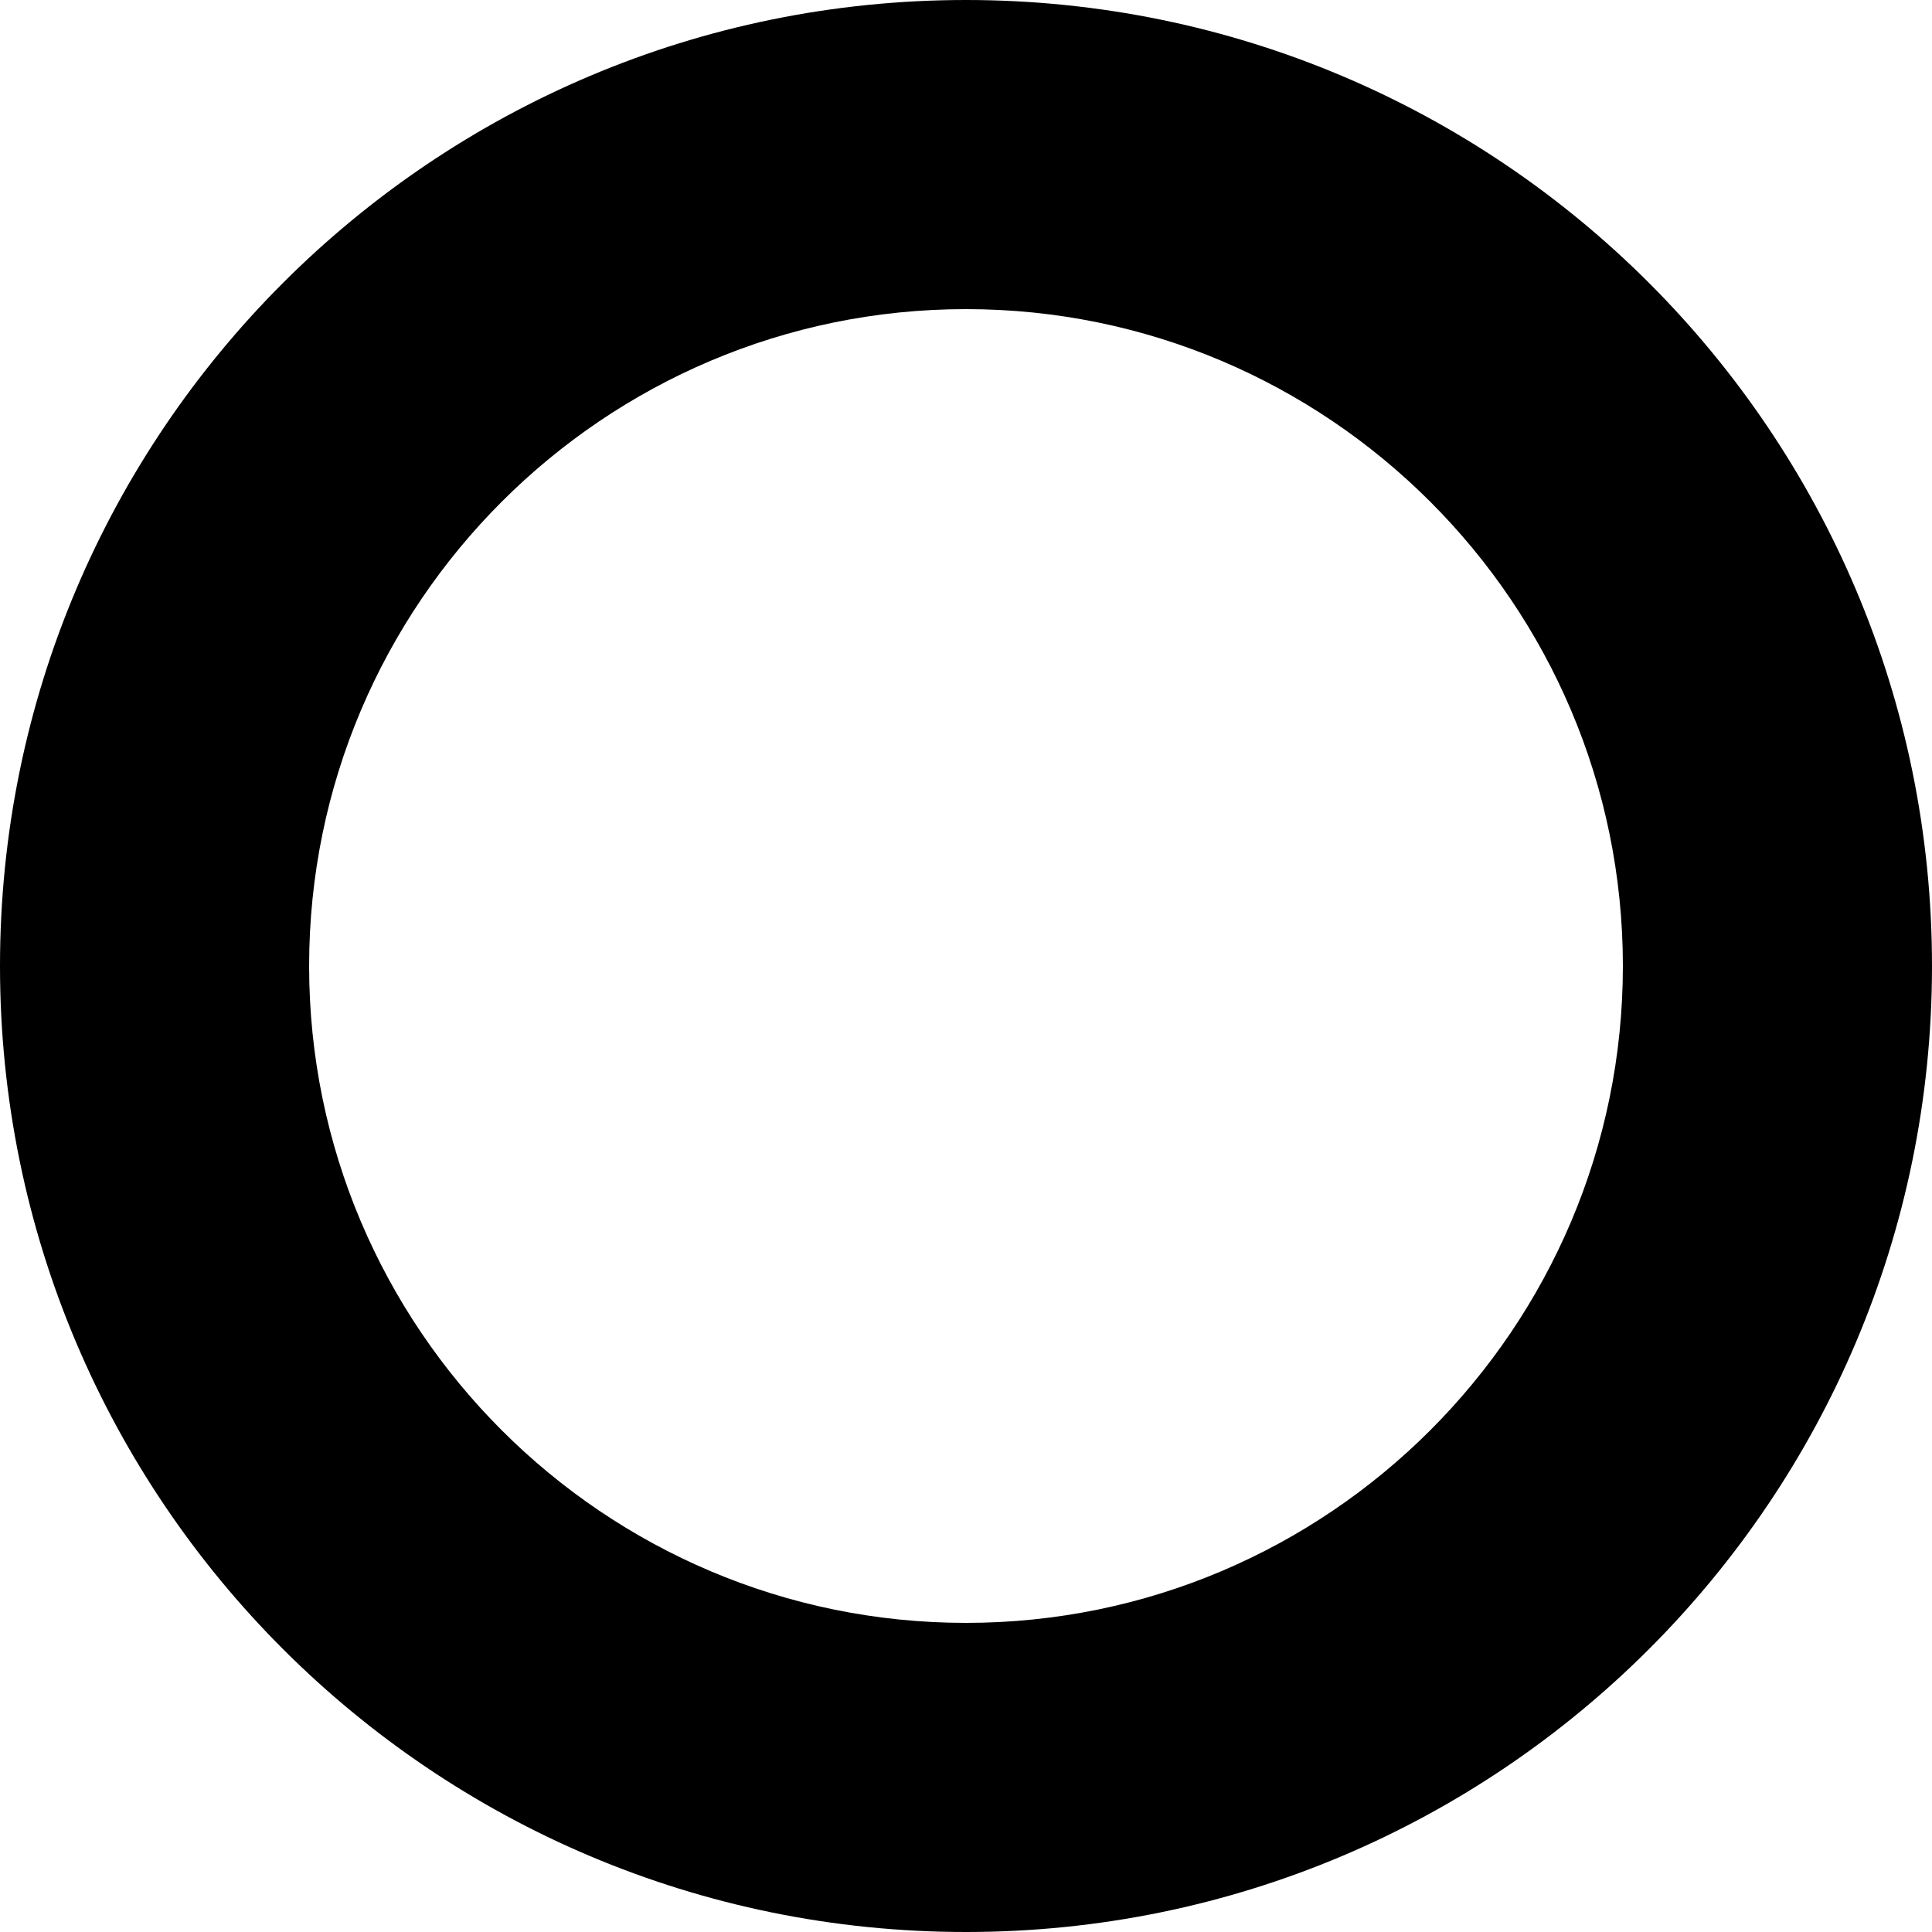
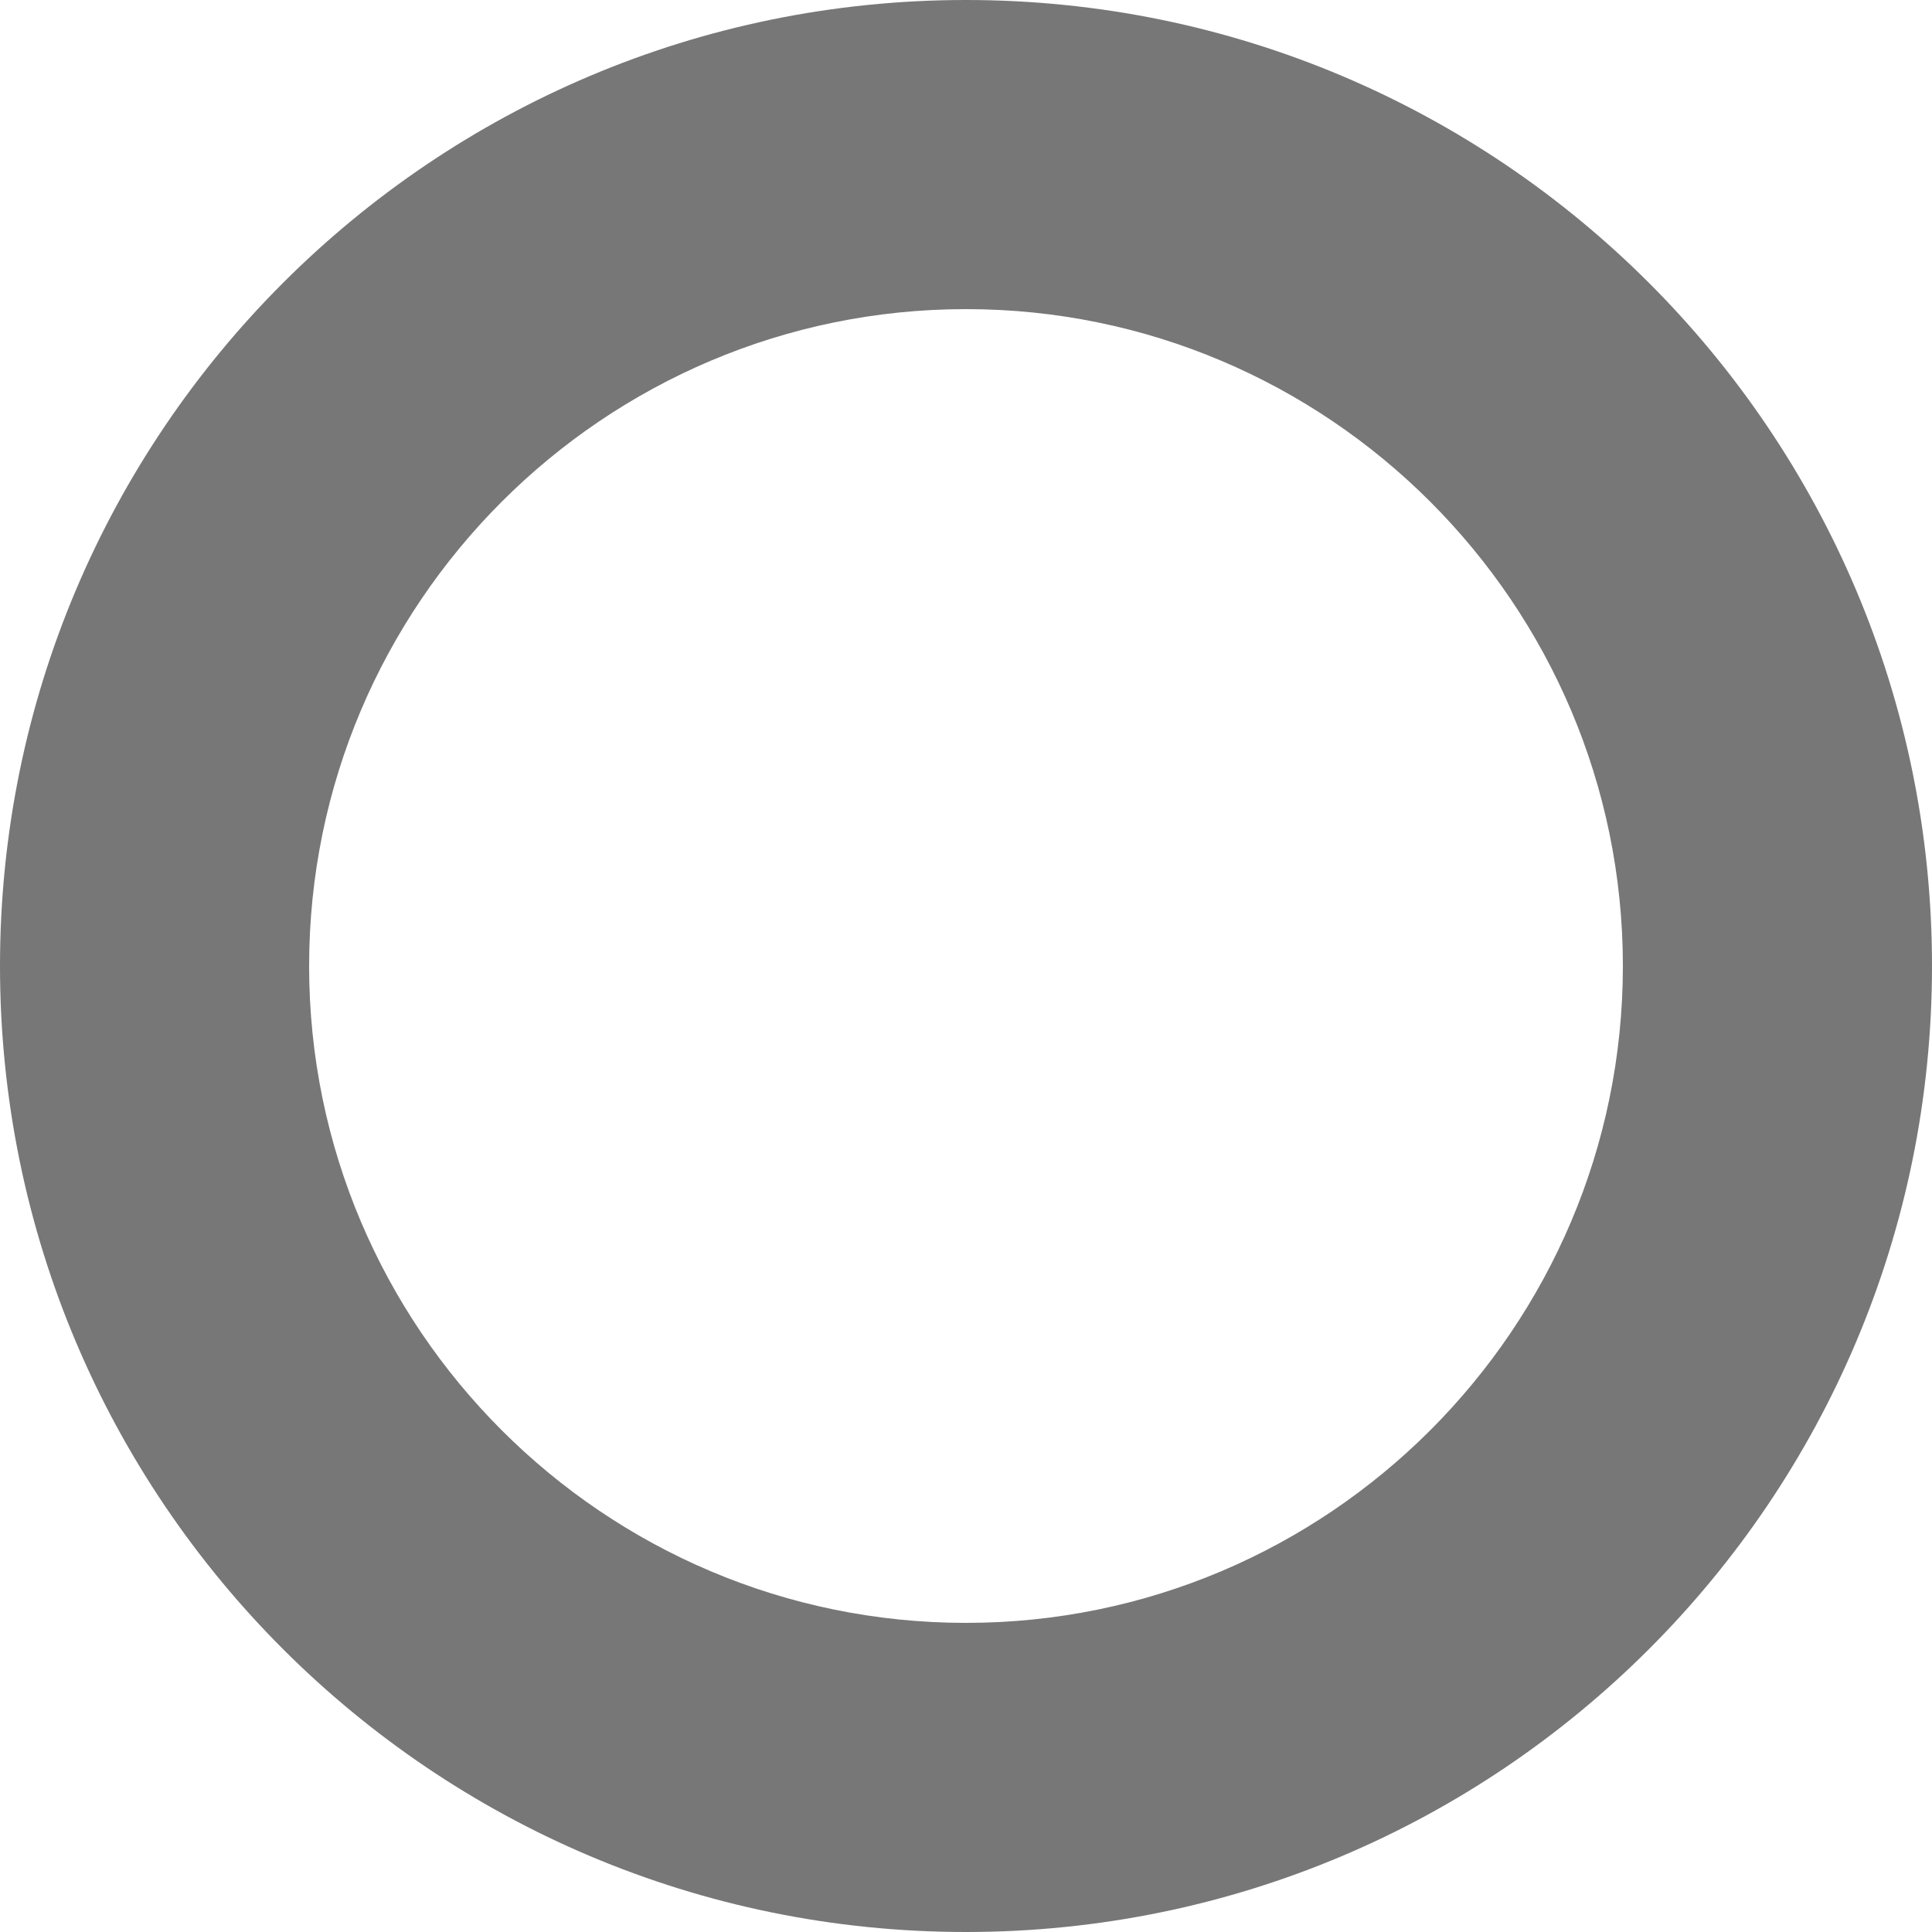
- <svg xmlns="http://www.w3.org/2000/svg" version="1.1" id="Layer_1" x="0px" y="0px" width="25px" height="25px" viewBox="0 0 25 25" enable-background="new 0 0 25 25" xml:space="preserve">
-   <path d="M12.5,4c4.687,0,8.5,3.813,8.5,8.5c0,4.687-3.813,8.5-8.5,8.5C7.813,21,4,17.187,4,12.5C4,7.813,7.813,4,12.5,4 M12.5,0  C5.597,0,0,5.597,0,12.5S5.597,25,12.5,25S25,19.403,25,12.5S19.403,0,12.5,0L12.5,0z" />
+ <svg xmlns="http://www.w3.org/2000/svg" version="1.1" x="0px" y="0px" width="25px" height="25px" viewBox="0 0 25 25" enable-background="new 0 0 25 25" xml:space="preserve">
+   <path d="M12.5,4c4.687,0,8.5,3.813,8.5,8.5c0,4.687-3.813,8.5-8.5,8.5C7.813,21,4,17.187,4,12.5C4,7.813,7.813,4,12.5,4 M12.5,0  C5.597,0,0,5.597,0,12.5S5.597,25,12.5,25S25,19.403,25,12.5S19.403,0,12.5,0L12.5,0z" fill="#777777" />
</svg>
